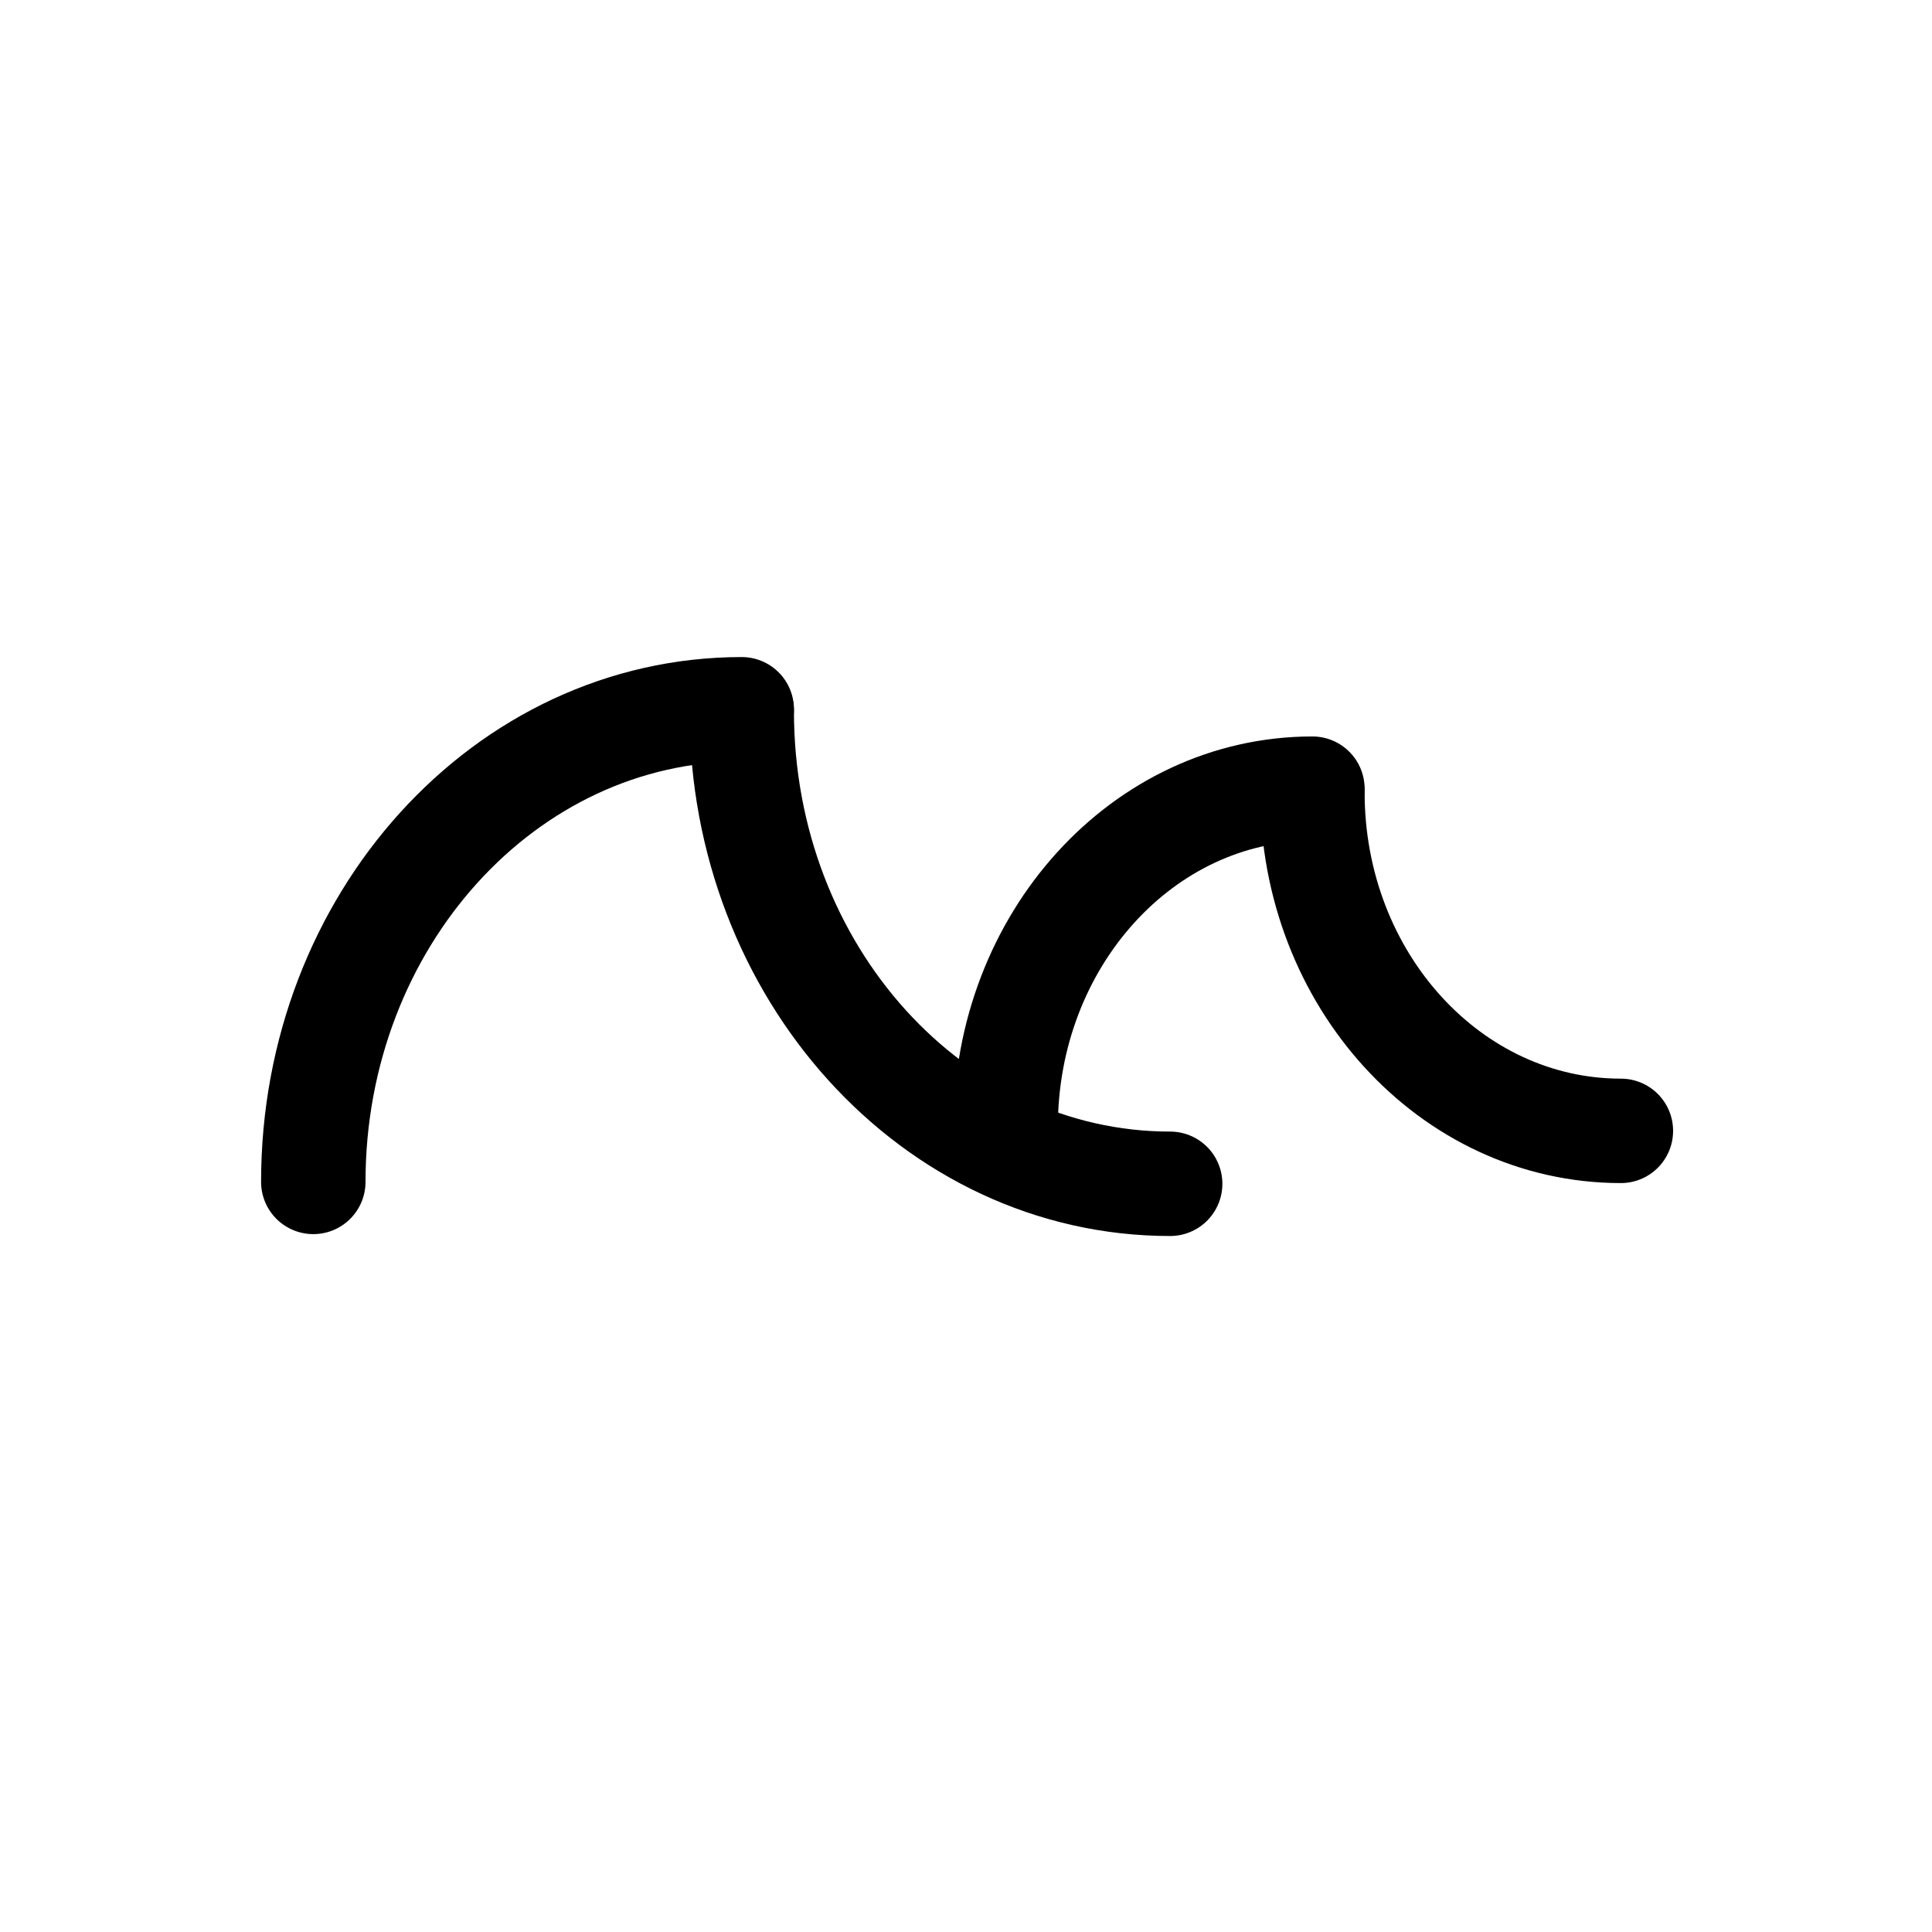
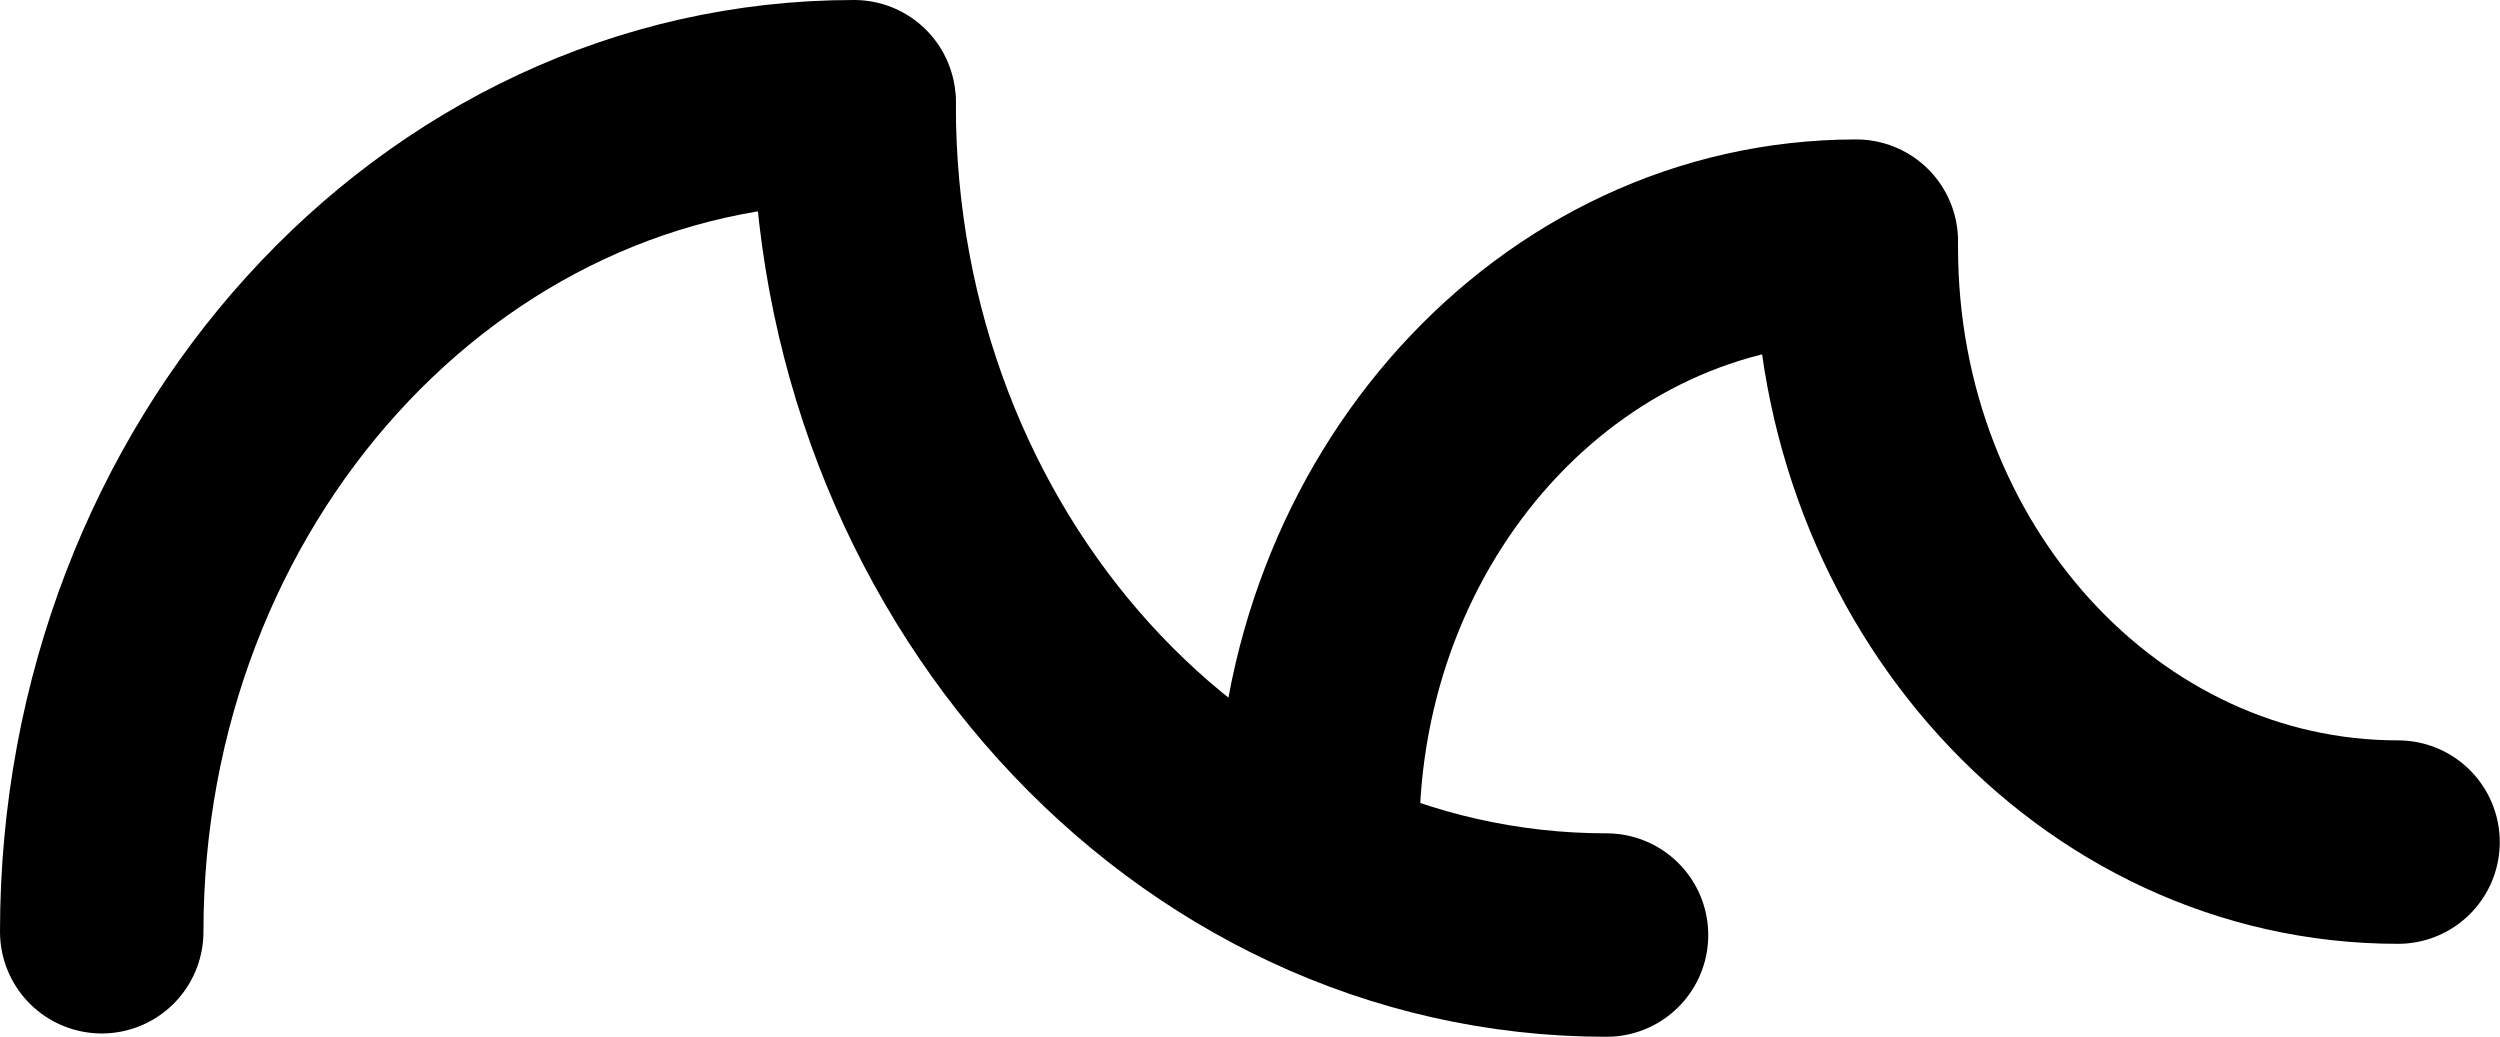
- <svg xmlns="http://www.w3.org/2000/svg" width="888" height="888" viewBox="0 0 888 888" fill="none">
-   <path d="M144 543.235C144 423.259 232.164 326 340.92 326" stroke="black" stroke-width="48" stroke-linecap="round" />
-   <path d="M537.84 544.104C429.084 544.104 340.92 446.844 340.92 326.869" stroke="black" stroke-width="48" stroke-linecap="round" />
-   <path d="M462.223 518.035C462.223 432.133 525.348 362.495 603.217 362.495" stroke="black" stroke-width="48" stroke-linecap="round" />
-   <path d="M745.001 519.773C666.696 519.773 603.218 450.136 603.218 364.233" stroke="black" stroke-width="48" stroke-linecap="round" />
+ <svg xmlns="http://www.w3.org/2000/svg" width="3072" height="1274" viewBox="0 0 3072 1274" fill="none">
+   <path d="M125 1144.92C125 581.634 538.932 125 1049.54 125" stroke="black" stroke-width="250" stroke-linecap="round" />
+   <path d="M1974.09 1149C1463.48 1149 1049.54 692.366 1049.54 129.08" stroke="black" stroke-width="250" stroke-linecap="round" />
+   <path d="M1619.06 1026.61C1619.06 623.296 1915.44 296.346 2281.03 296.346" stroke="black" stroke-width="250" stroke-linecap="round" />
+   <path d="M2946.71 1034.77C2579.07 1034.77 2281.04 707.82 2281.04 304.507" stroke="black" stroke-width="250" stroke-linecap="round" />
</svg>
